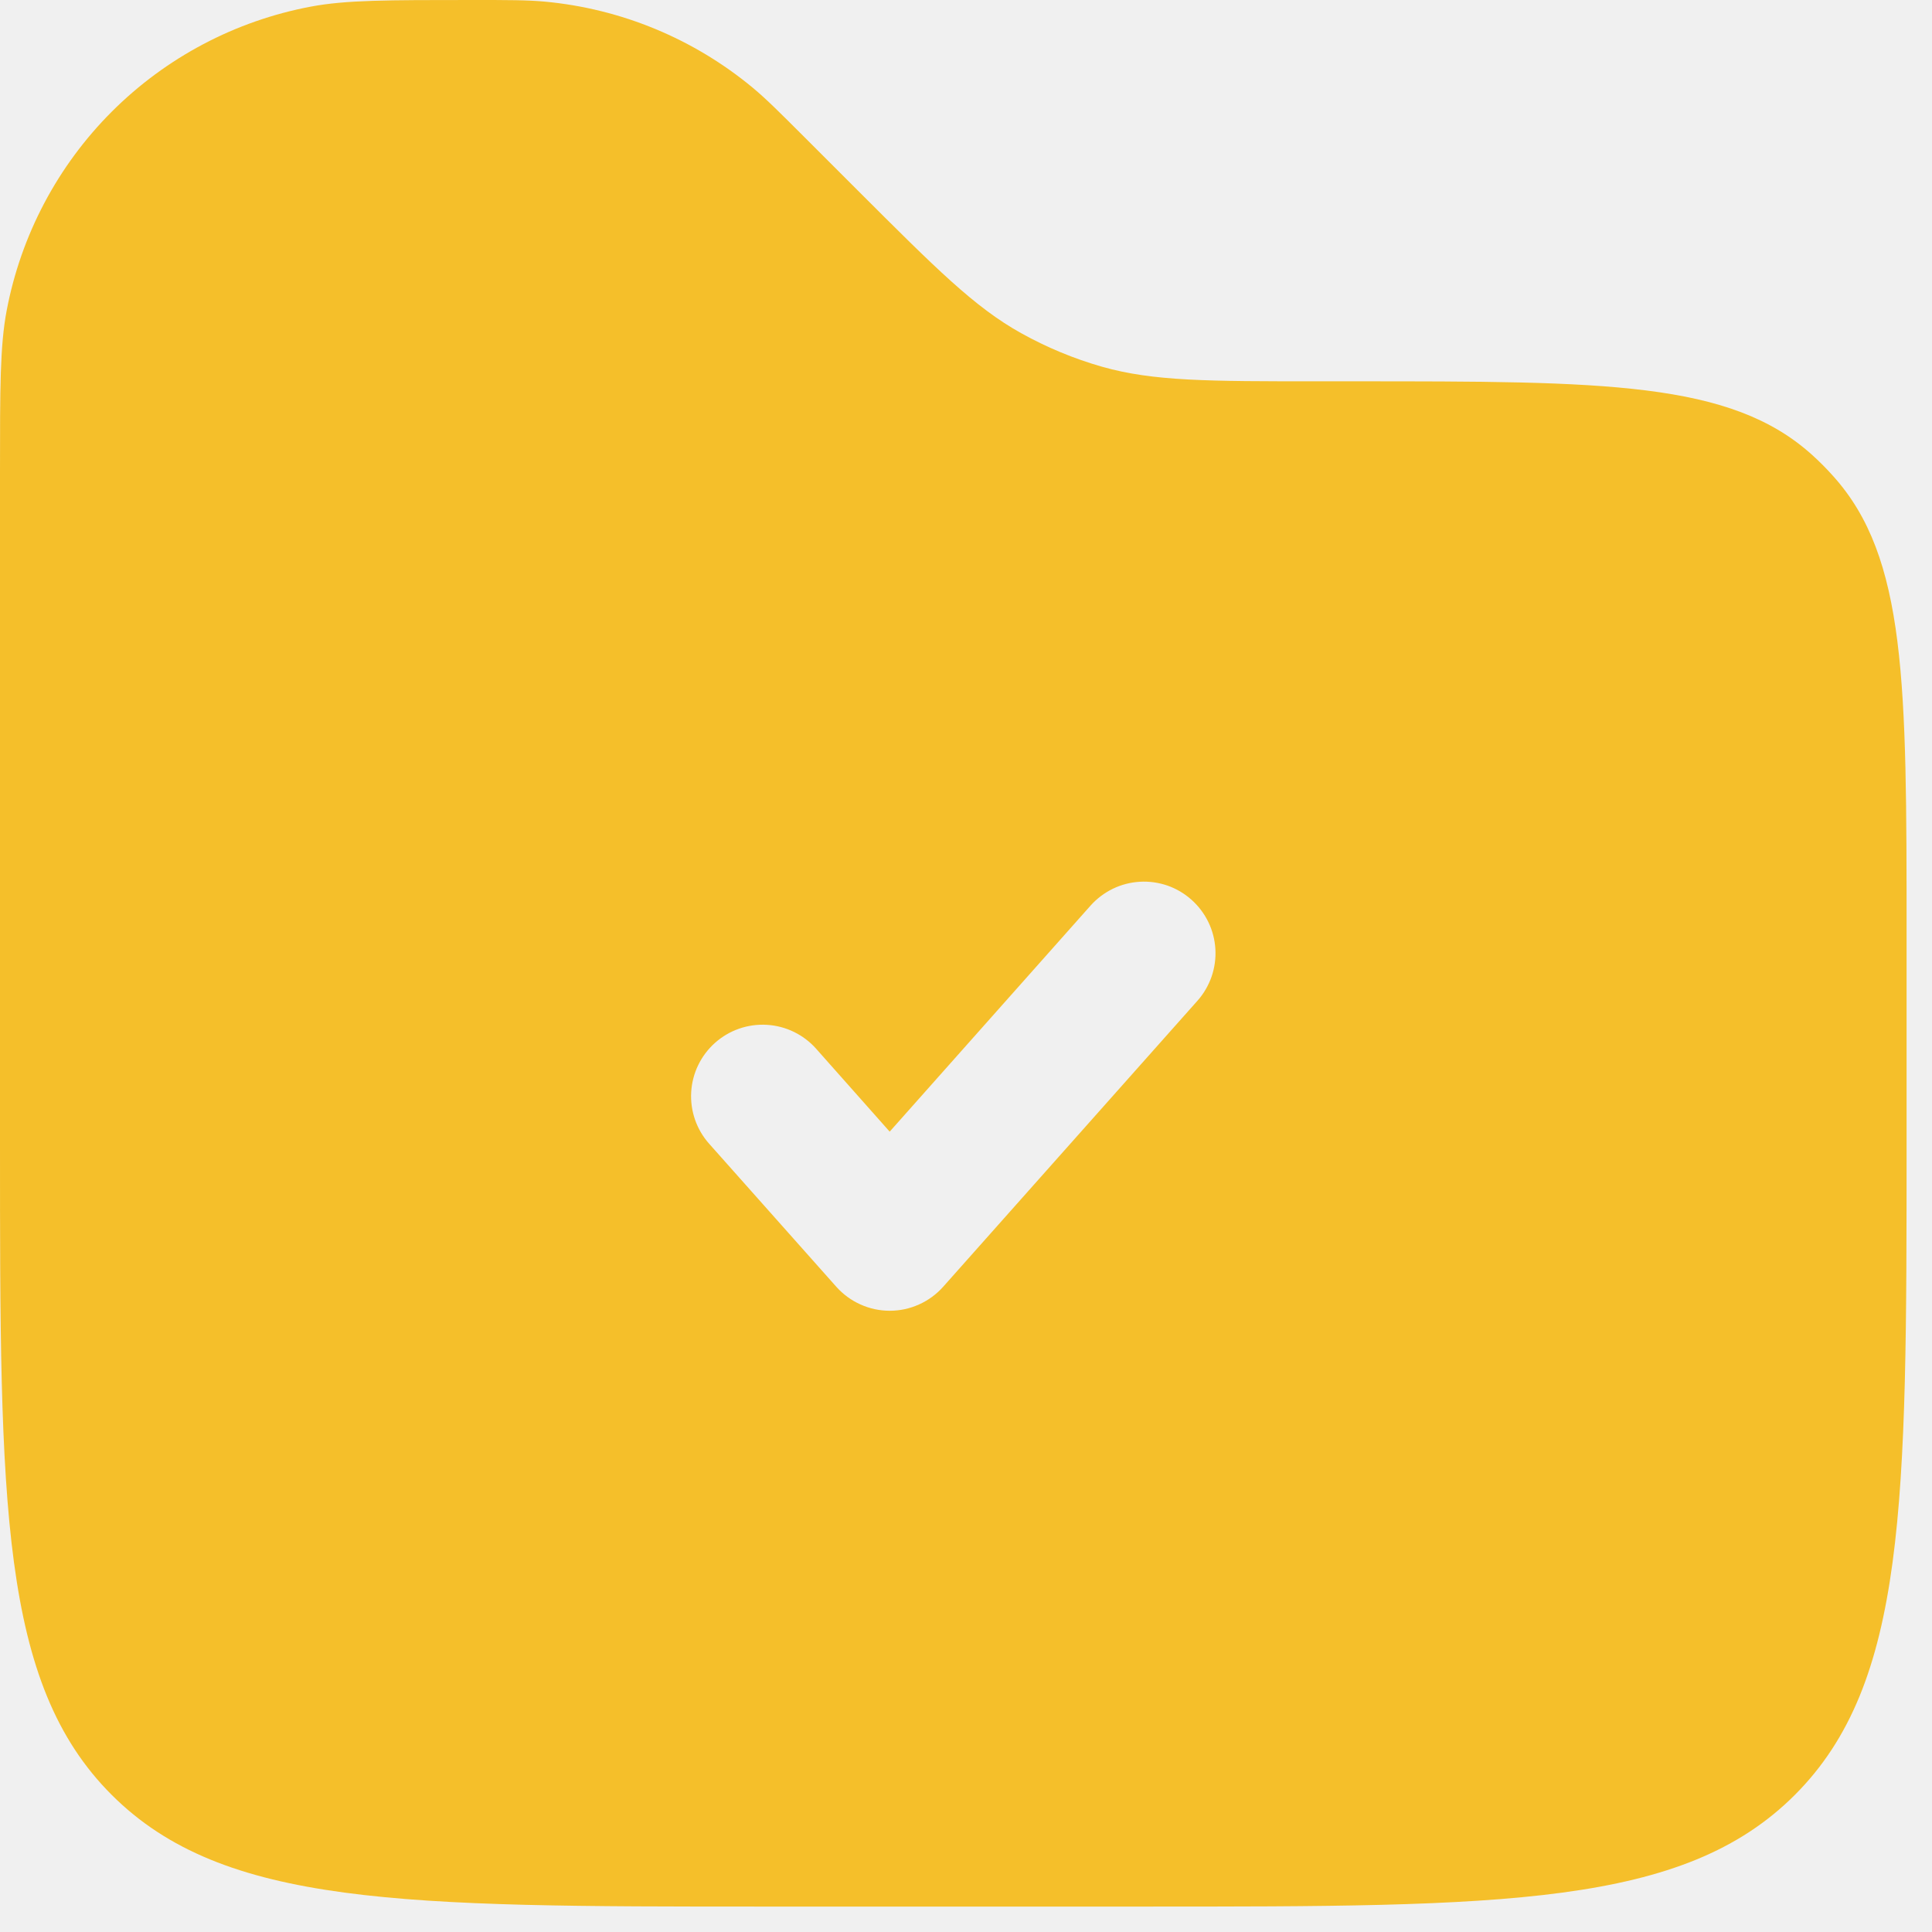
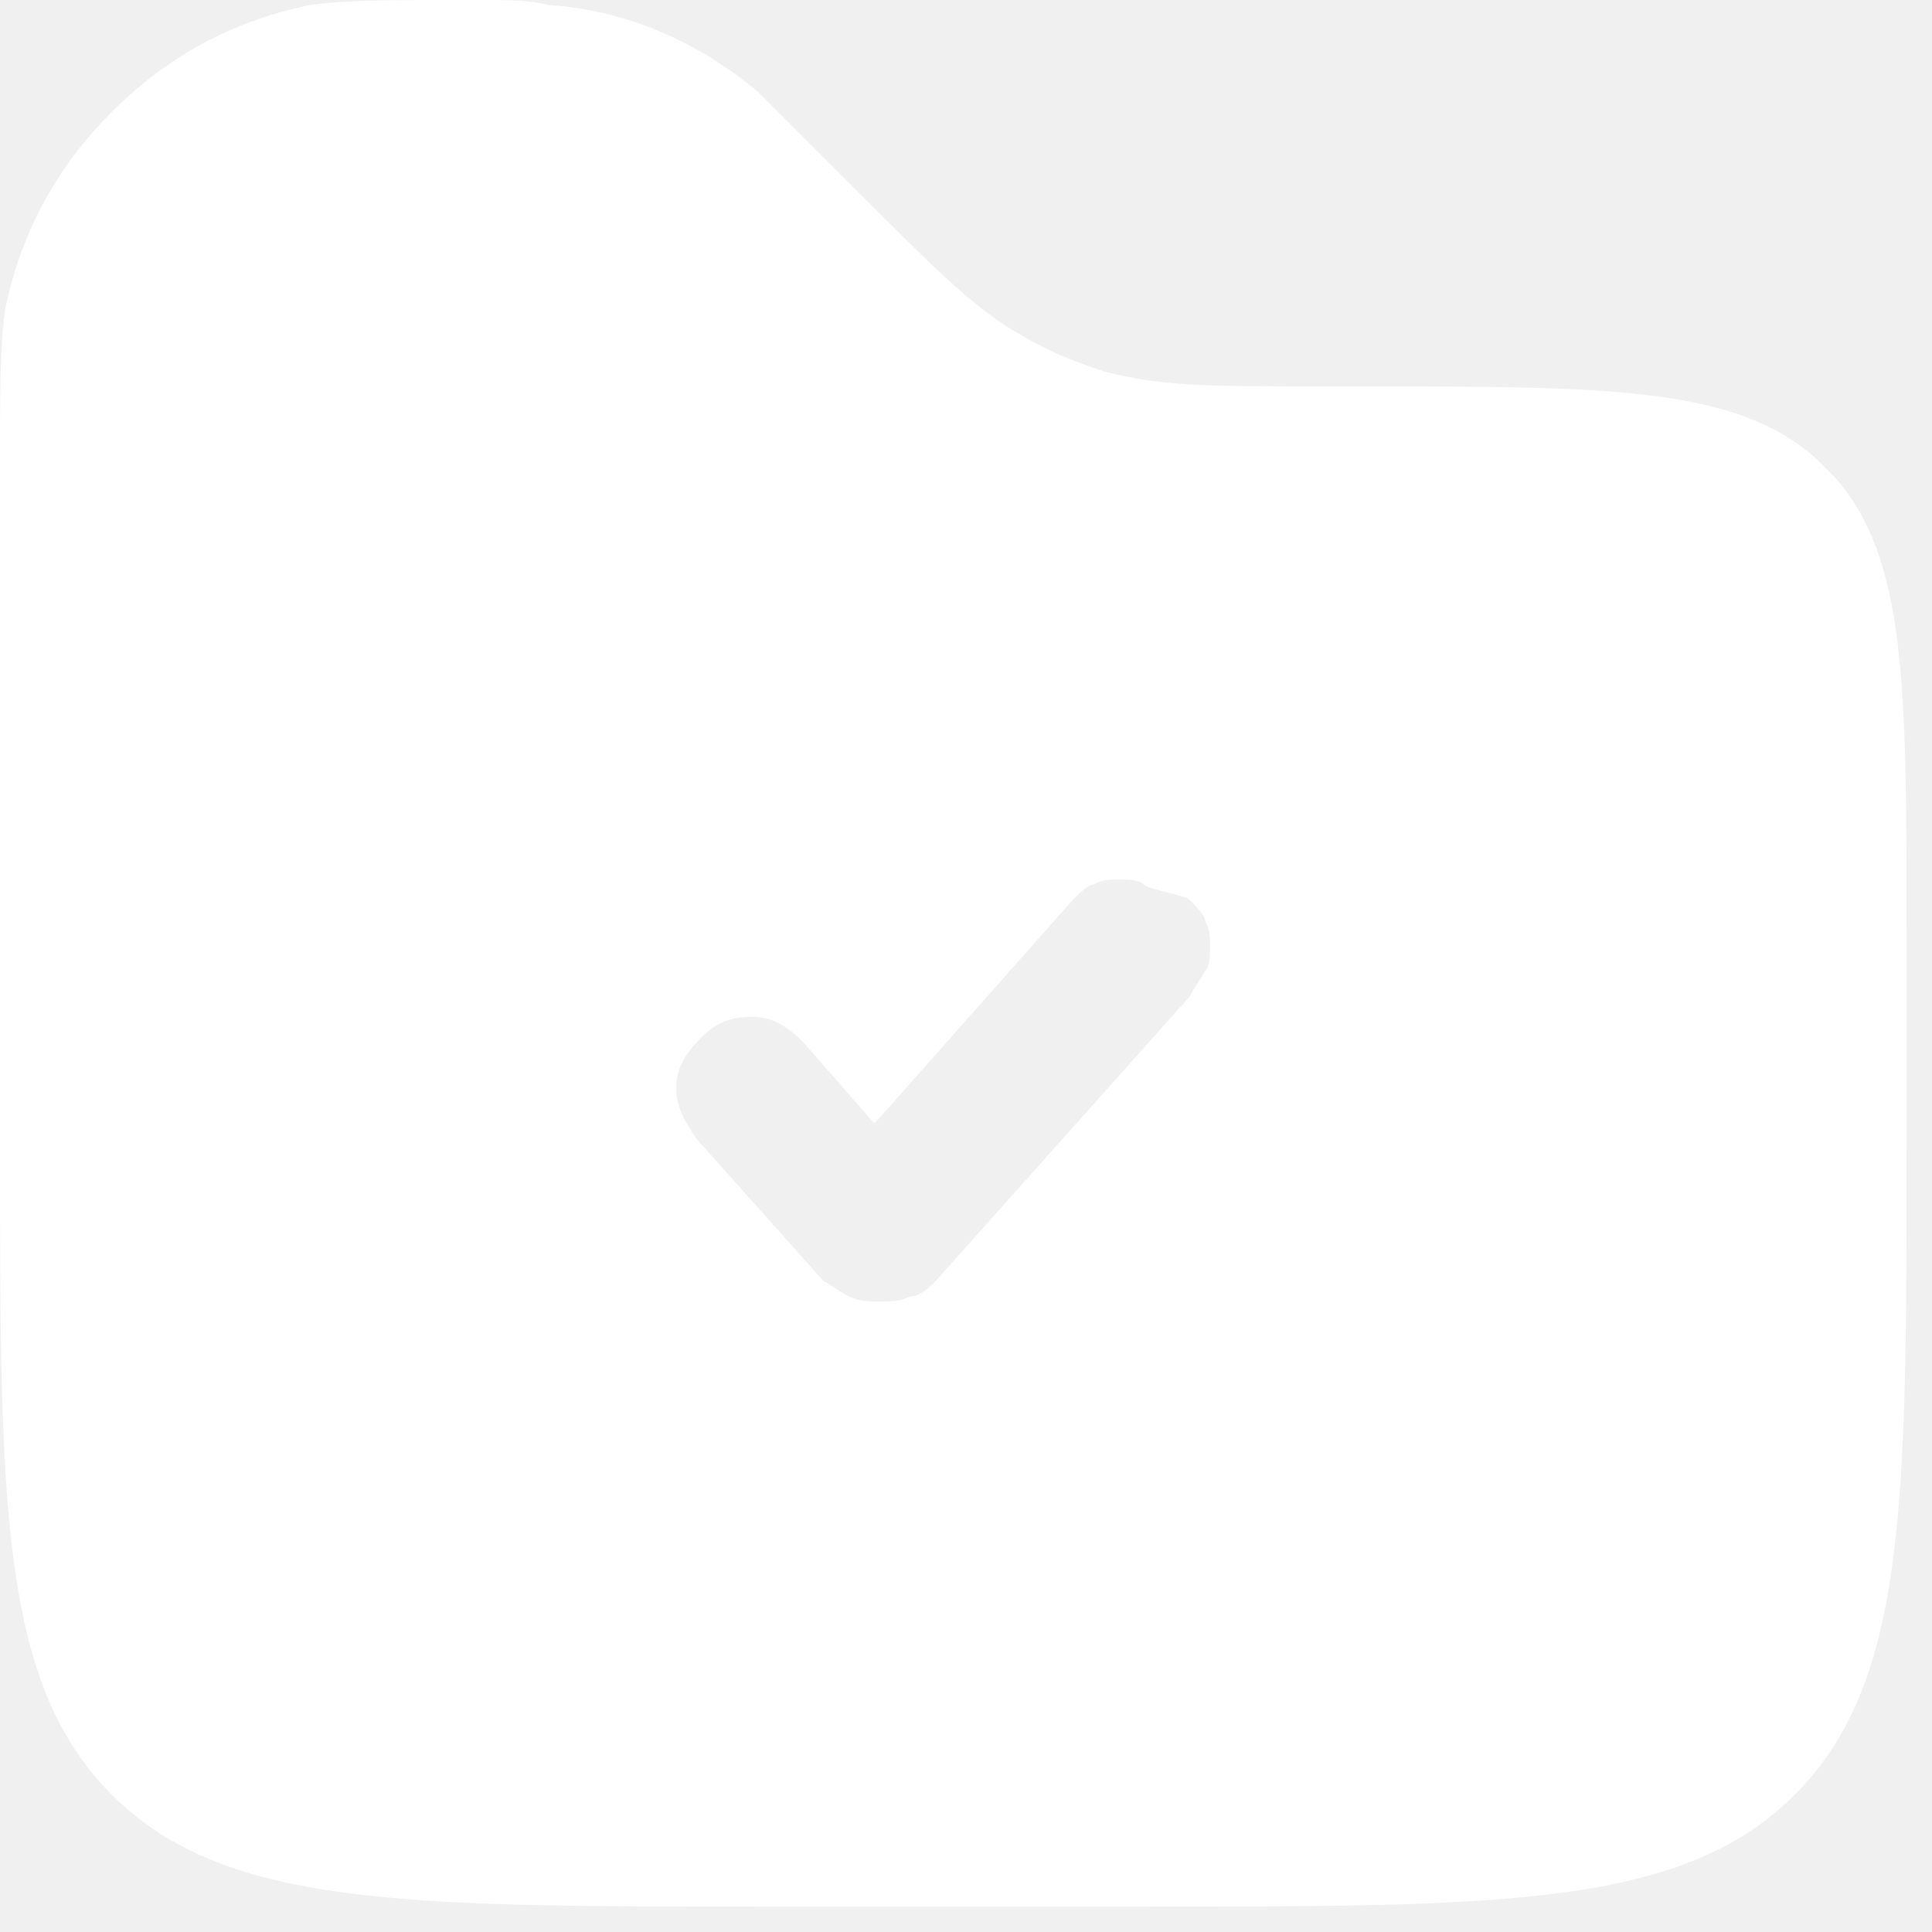
- <svg xmlns="http://www.w3.org/2000/svg" width="38" height="38" viewBox="0 0 38 38" fill="none">
-   <path fill-rule="evenodd" clip-rule="evenodd" d="M0.131 6.109C-1.25729e-07 6.799 0 7.628 0 9.281V22.5C0 29.571 -2.23517e-07 33.107 2.197 35.303C4.395 37.498 7.929 37.5 15 37.5H22.5C29.571 37.5 33.107 37.5 35.303 35.303C37.498 33.105 37.5 29.571 37.5 22.5V18.371C37.5 13.436 37.5 10.967 36.056 9.364C35.924 9.216 35.784 9.075 35.636 8.942C34.033 7.5 31.564 7.5 26.629 7.5H25.927C23.766 7.5 22.684 7.5 21.675 7.213C21.121 7.055 20.588 6.833 20.085 6.553C19.17 6.045 18.405 5.278 16.875 3.75L15.844 2.719C15.33 2.205 15.075 1.95 14.805 1.725C13.644 0.762 12.219 0.172 10.717 0.032C10.369 -7.68341e-08 10.005 0 9.281 0C7.626 0 6.799 -1.25729e-07 6.109 0.131C4.627 0.411 3.264 1.131 2.198 2.197C1.132 3.263 0.412 4.627 0.131 6.109ZM23.434 17.696C23.572 17.819 23.685 17.968 23.766 18.134C23.847 18.3 23.894 18.481 23.905 18.666C23.916 18.85 23.89 19.035 23.83 19.21C23.769 19.384 23.675 19.546 23.552 19.684L18.551 25.309C18.419 25.457 18.258 25.576 18.076 25.657C17.895 25.739 17.699 25.781 17.5 25.781C17.302 25.781 17.105 25.739 16.924 25.657C16.743 25.576 16.581 25.457 16.449 25.309L13.948 22.496C13.7 22.217 13.573 21.851 13.595 21.479C13.617 21.106 13.786 20.758 14.065 20.51C14.344 20.262 14.71 20.135 15.083 20.157C15.455 20.179 15.804 20.348 16.052 20.627L17.499 22.258L21.448 17.814C21.571 17.676 21.72 17.563 21.886 17.482C22.052 17.401 22.233 17.354 22.417 17.343C22.602 17.332 22.787 17.358 22.962 17.418C23.136 17.479 23.296 17.573 23.434 17.696Z" fill="#F5BF2A" />
+ <svg xmlns="http://www.w3.org/2000/svg" version="1.1" id="Calque_1" x="0px" y="0px" viewBox="0 0 38 38" style="enable-background:new 0 0 38 38;" xml:space="preserve">
+   <style type="text/css">
+ 	.st0{fill-rule:evenodd;clip-rule:evenodd;fill:#FFFFFF;}
+ </style>
+   <path class="st0" d="M0.1,6.1C0,6.8,0,7.6,0,9.3v13.2c0,7.1,0,10.6,2.2,12.8c2.2,2.2,5.7,2.2,12.8,2.2h7.5c7.1,0,10.6,0,12.8-2.2  c2.2-2.2,2.2-5.7,2.2-12.8v-4.1c0-4.9,0-7.4-1.4-9c-0.1-0.1-0.3-0.3-0.4-0.4c-1.6-1.4-4.1-1.4-9-1.4h-0.7c-2.2,0-3.2,0-4.3-0.3  c-0.6-0.2-1.1-0.4-1.6-0.7c-0.9-0.5-1.7-1.3-3.2-2.8l-1-1c-0.5-0.5-0.8-0.8-1-1c-1.2-1-2.6-1.6-4.1-1.7C10.4,0,10,0,9.3,0  C7.6,0,6.8,0,6.1,0.1c-1.5,0.3-2.8,1-3.9,2.1C1.1,3.3,0.4,4.6,0.1,6.1z M23.4,17.7c0.1,0.1,0.3,0.3,0.3,0.4c0.1,0.2,0.1,0.3,0.1,0.5  c0,0.2,0,0.4-0.1,0.5c-0.1,0.2-0.2,0.3-0.3,0.5l-5,5.6c-0.1,0.1-0.3,0.3-0.5,0.3c-0.2,0.1-0.4,0.1-0.6,0.1c-0.2,0-0.4,0-0.6-0.1  c-0.2-0.1-0.3-0.2-0.5-0.3l-2.5-2.8c-0.2-0.3-0.4-0.6-0.4-1c0-0.4,0.2-0.7,0.5-1s0.6-0.4,1-0.4c0.4,0,0.7,0.2,1,0.5l1.4,1.6l3.9-4.4  c0.1-0.1,0.3-0.3,0.4-0.3c0.2-0.1,0.3-0.1,0.5-0.1c0.2,0,0.4,0,0.5,0.1S23.3,17.6,23.4,17.7z" />
</svg>
